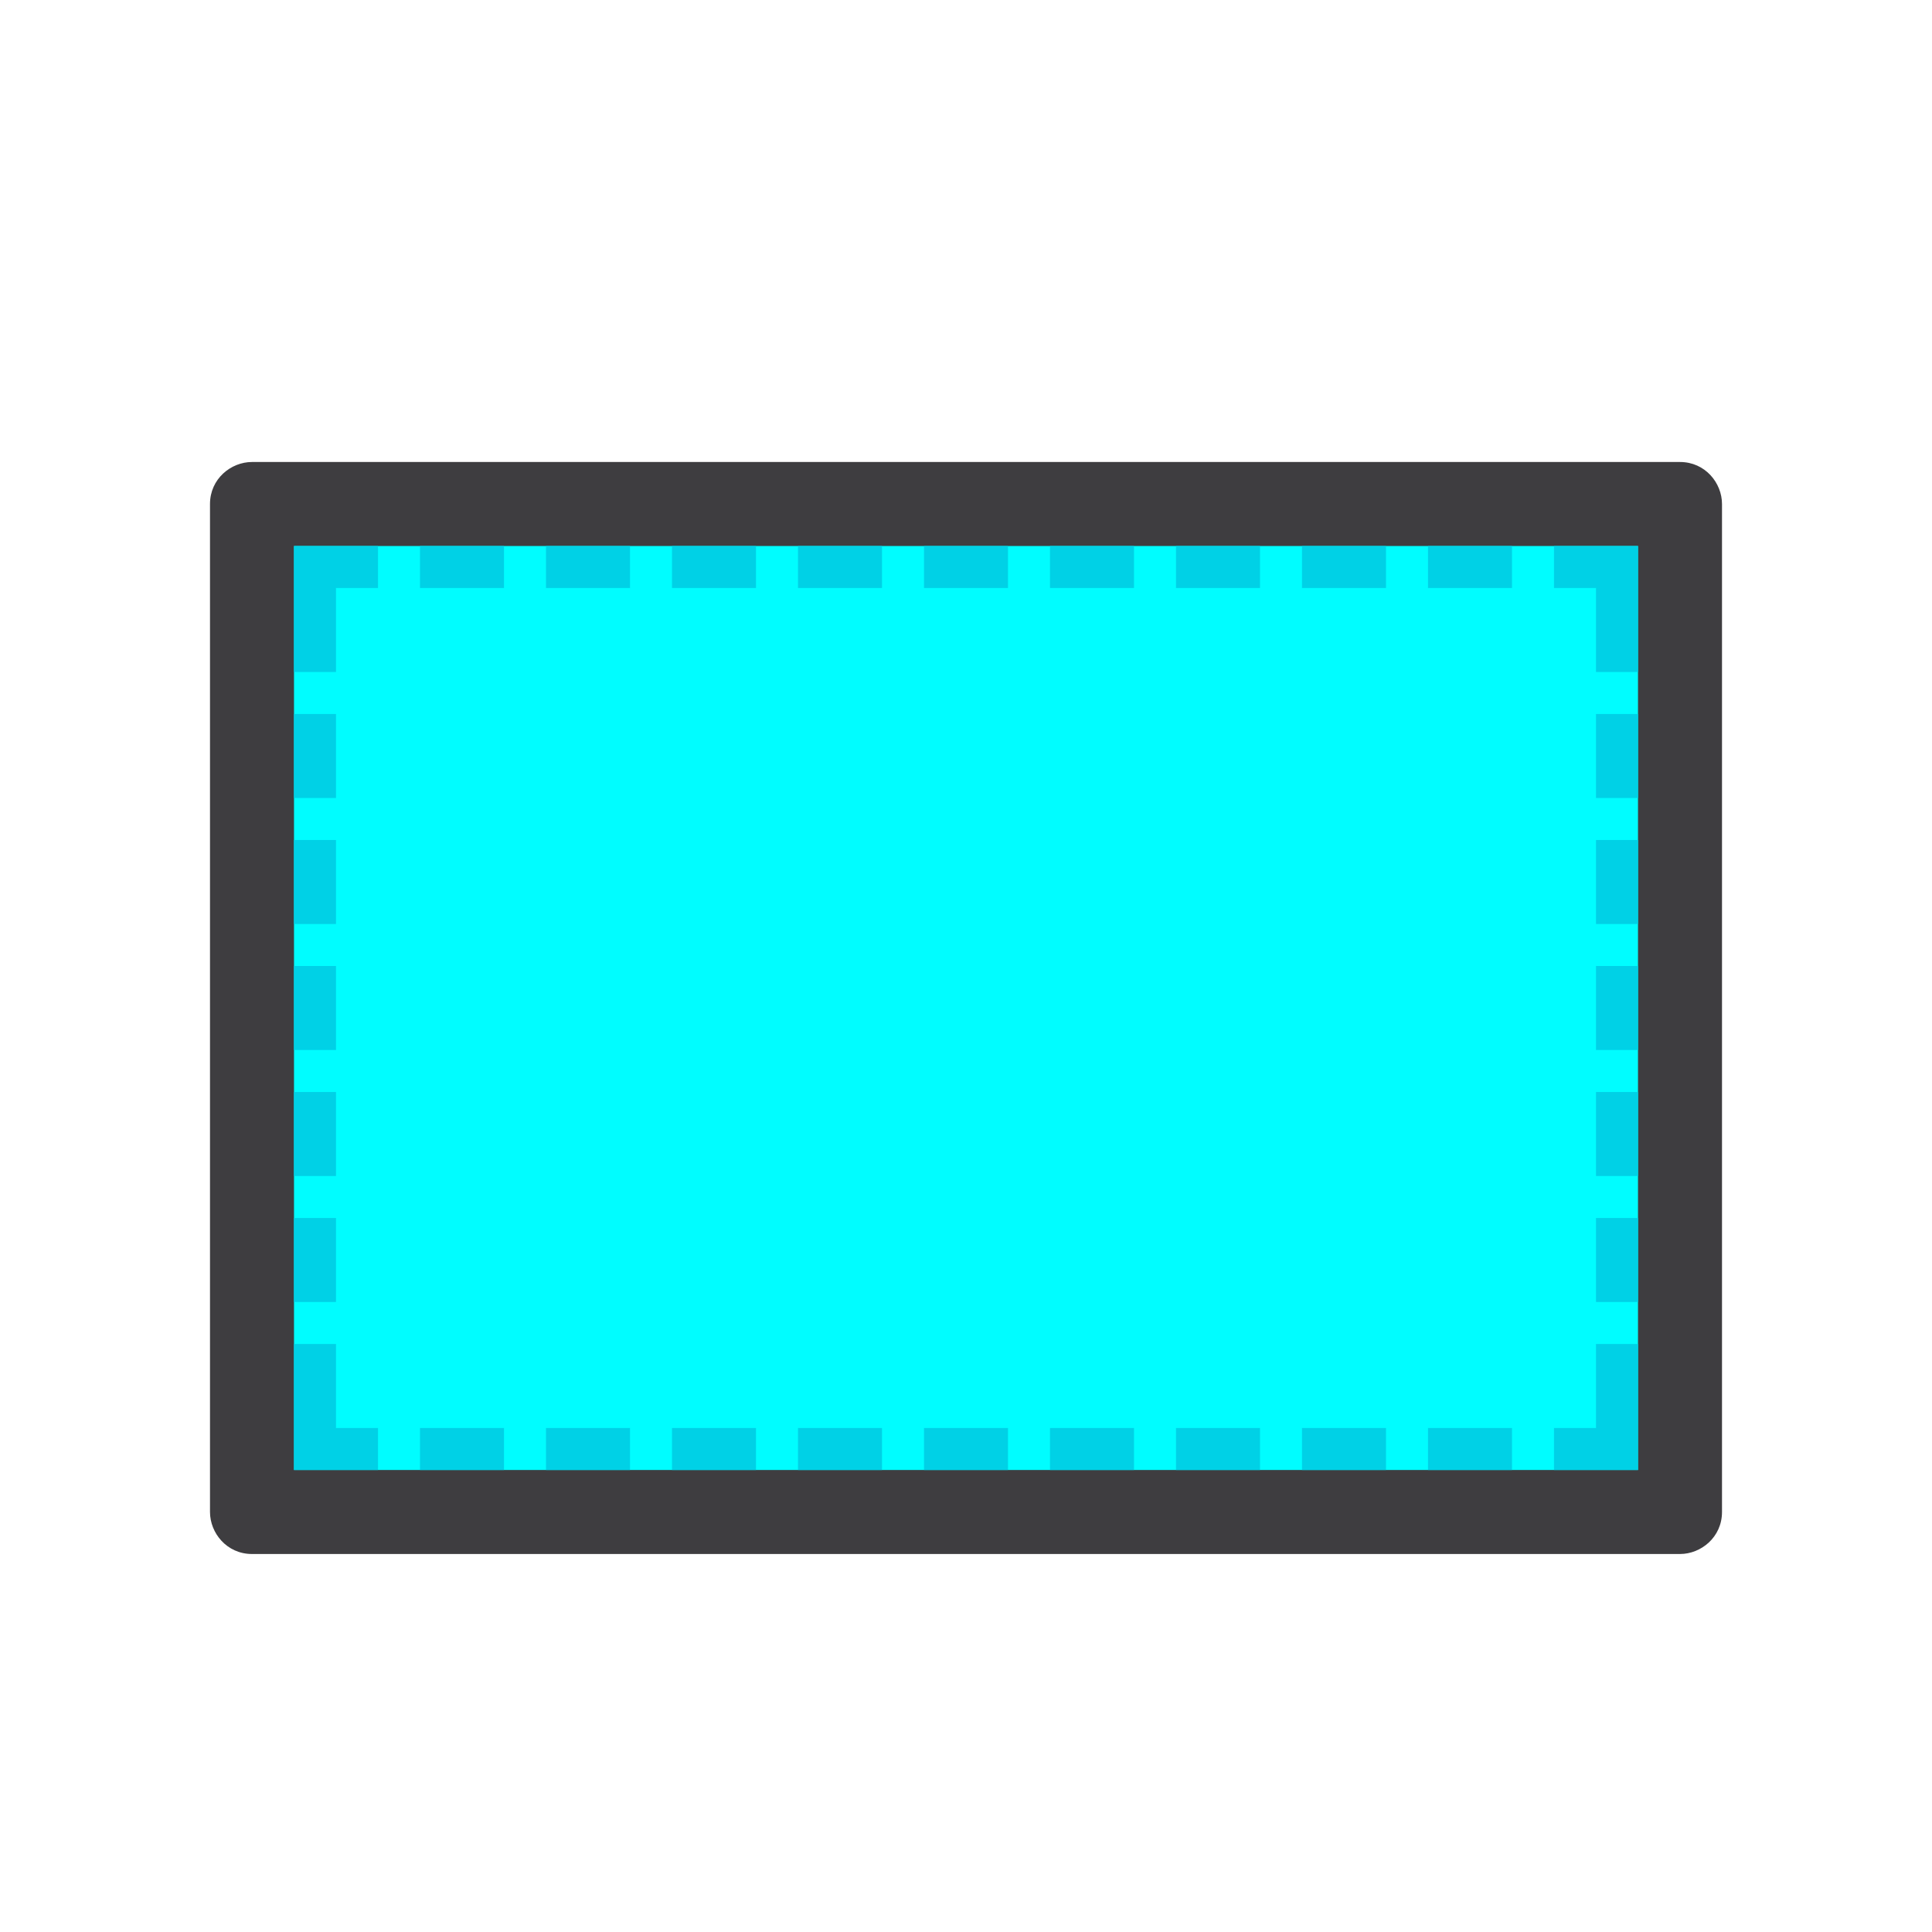
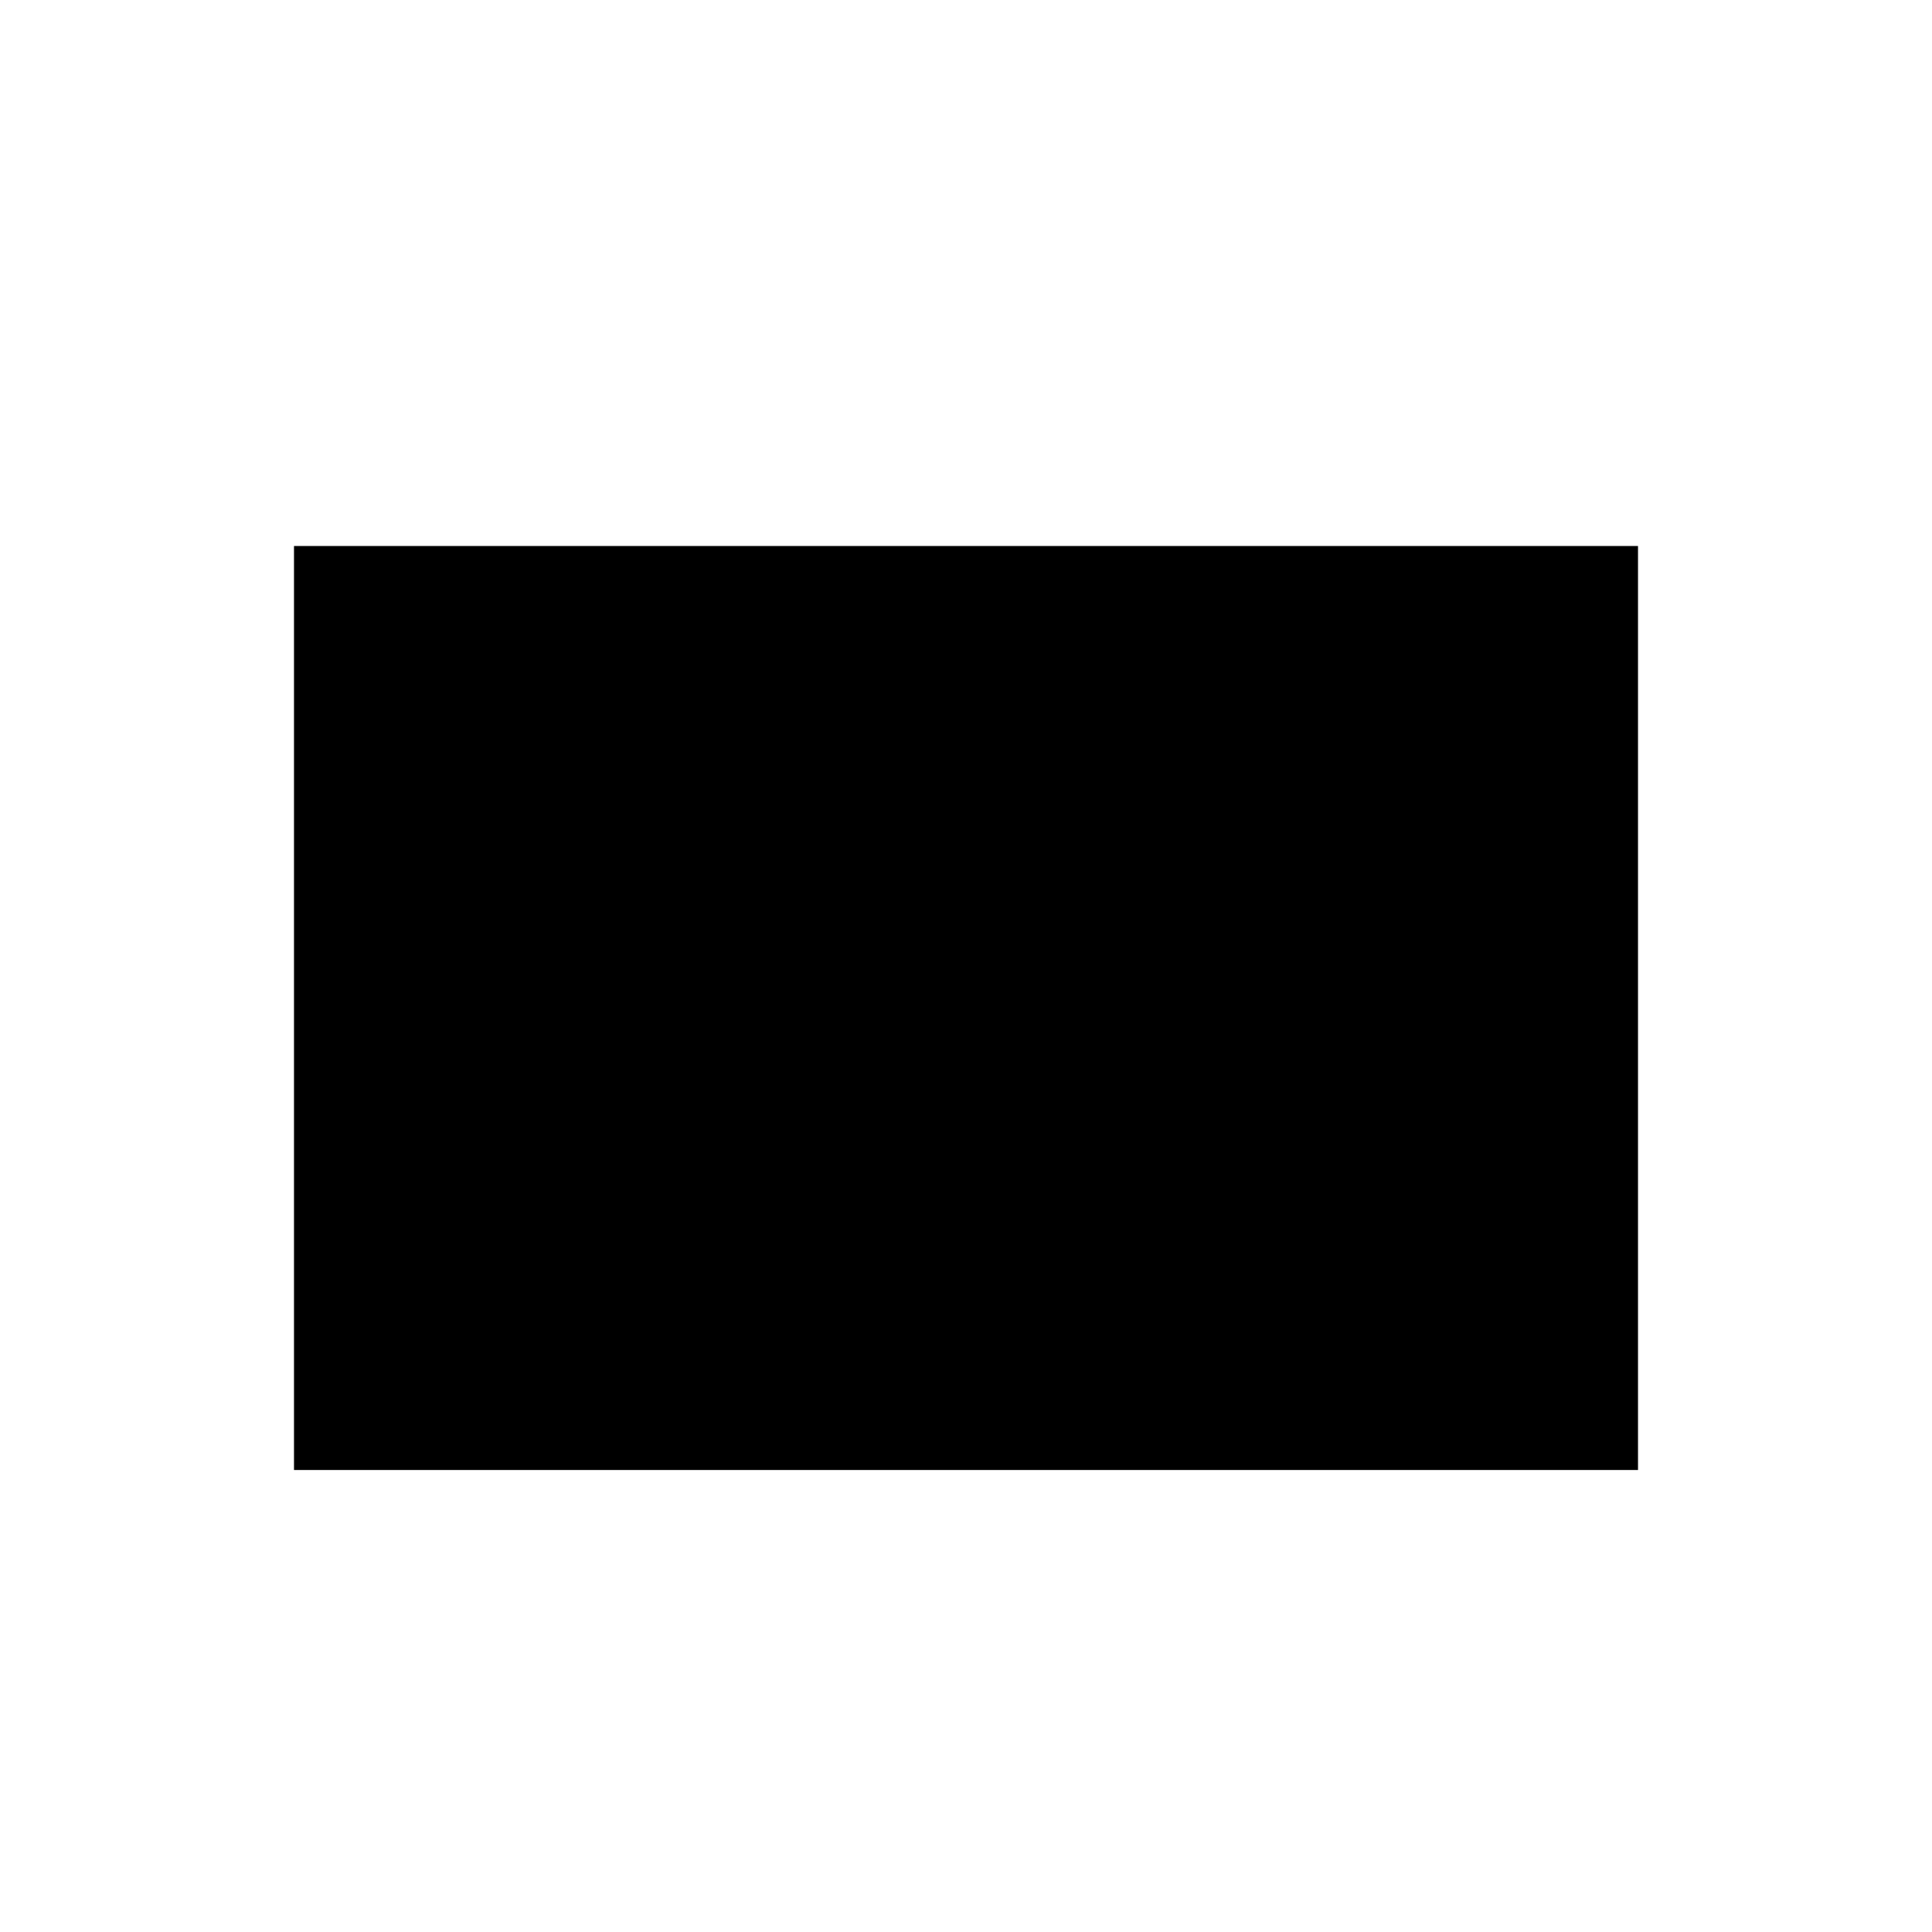
<svg xmlns="http://www.w3.org/2000/svg" viewBox="0 0 46 46">
-   <path d="M5 12c0-.6.5-1 1-1h34c.6 0 1 .5 1 1v24c0 .6-.5 1-1 1H6c-.6 0-1-.5-1-1V12zm2 23V13h32v22H7z" fill="#3e3d40" />
-   <path d="M7 35h32V13H7z" fill="#00fdff" />
-   <path d="M38 19h1v-2h-1v2zm0 3h1v-2h-1v2zm0 3h1v-2h-1v2zm0 3h1v-2h-1v2zm0 3h1v-2h-1v2zm0 3h1v-2h-1v2zm-1 1h2v-1h-2v1zm-3 0h2v-1h-2v1zm-3 0h2v-1h-2v1zm-3 0h2v-1h-2v1zm-3 0h2v-1h-2v1zm-3 0h2v-1h-2v1zm-3 0h2v-1h-2v1zm-3 0h2v-1h-2v1zm-3 0h2v-1h-2v1zm-3 0h2v-1h-2v1zm-2-3H7v3h2v-1H8v-2zm-1-1h1v-2H7v2zm0-3h1v-2H7v2zm0-3h1v-2H7v2zm0-3h1v-2H7v2zm0-3h1v-2H7v2zm2-6H7v3h1v-2h1v-1zm1 1h2v-1h-2v1zm3 0h2v-1h-2v1zm3 0h2v-1h-2v1zm3 0h2v-1h-2v1zm3 0h2v-1h-2v1zm3 0h2v-1h-2v1zm3 0h2v-1h-2v1zm3 0h2v-1h-2v1zm3 0h2v-1h-2v1zm5-1h-2v1h1v2h1v-3z" fill="#00d1e6" />
+   <path d="M5 12c0-.6.5-1 1-1h34c.6 0 1 .5 1 1v24c0 .6-.5 1-1 1H6c-.6 0-1-.5-1-1V12zm2 23V13h32v22H7z" fill="context-fill" />
+   <path d="M7 35h32V13H7z" fill="context-stroke #00fdff" />
+   <path id="dash" d="M38 19h1v-2h-1v2zm0 3h1v-2h-1v2zm0 3h1v-2h-1v2zm0 3h1v-2h-1v2zm0 3h1v-2h-1v2zm0 3h1v-2h-1v2zm-1 1h2v-1h-2v1zm-3 0h2v-1h-2v1zm-3 0h2v-1h-2v1zm-3 0h2v-1h-2v1zm-3 0h2v-1h-2v1zm-3 0h2v-1h-2v1zm-3 0h2v-1h-2v1zm-3 0h2v-1h-2v1zm-3 0h2v-1h-2v1zm-3 0h2v-1h-2v1zm-2-3H7v3h2v-1H8v-2zm-1-1h1v-2H7v2zm0-3h1v-2H7v2zm0-3h1v-2H7v2zm0-3h1v-2H7v2zm0-3h1v-2H7v2zm2-6H7v3h1v-2h1v-1zm1 1h2v-1h-2v1zm3 0h2v-1h-2v1zm3 0h2v-1h-2v1zm3 0h2v-1h-2v1zm3 0h2v-1h-2v1zm3 0h2v-1h-2v1zm3 0h2v-1h-2v1zm3 0h2v-1h-2v1zm3 0h2v-1h-2v1zm5-1h-2v1h1v2h1v-3z" fill="context-fill" opacity="0.5" />
</svg>
